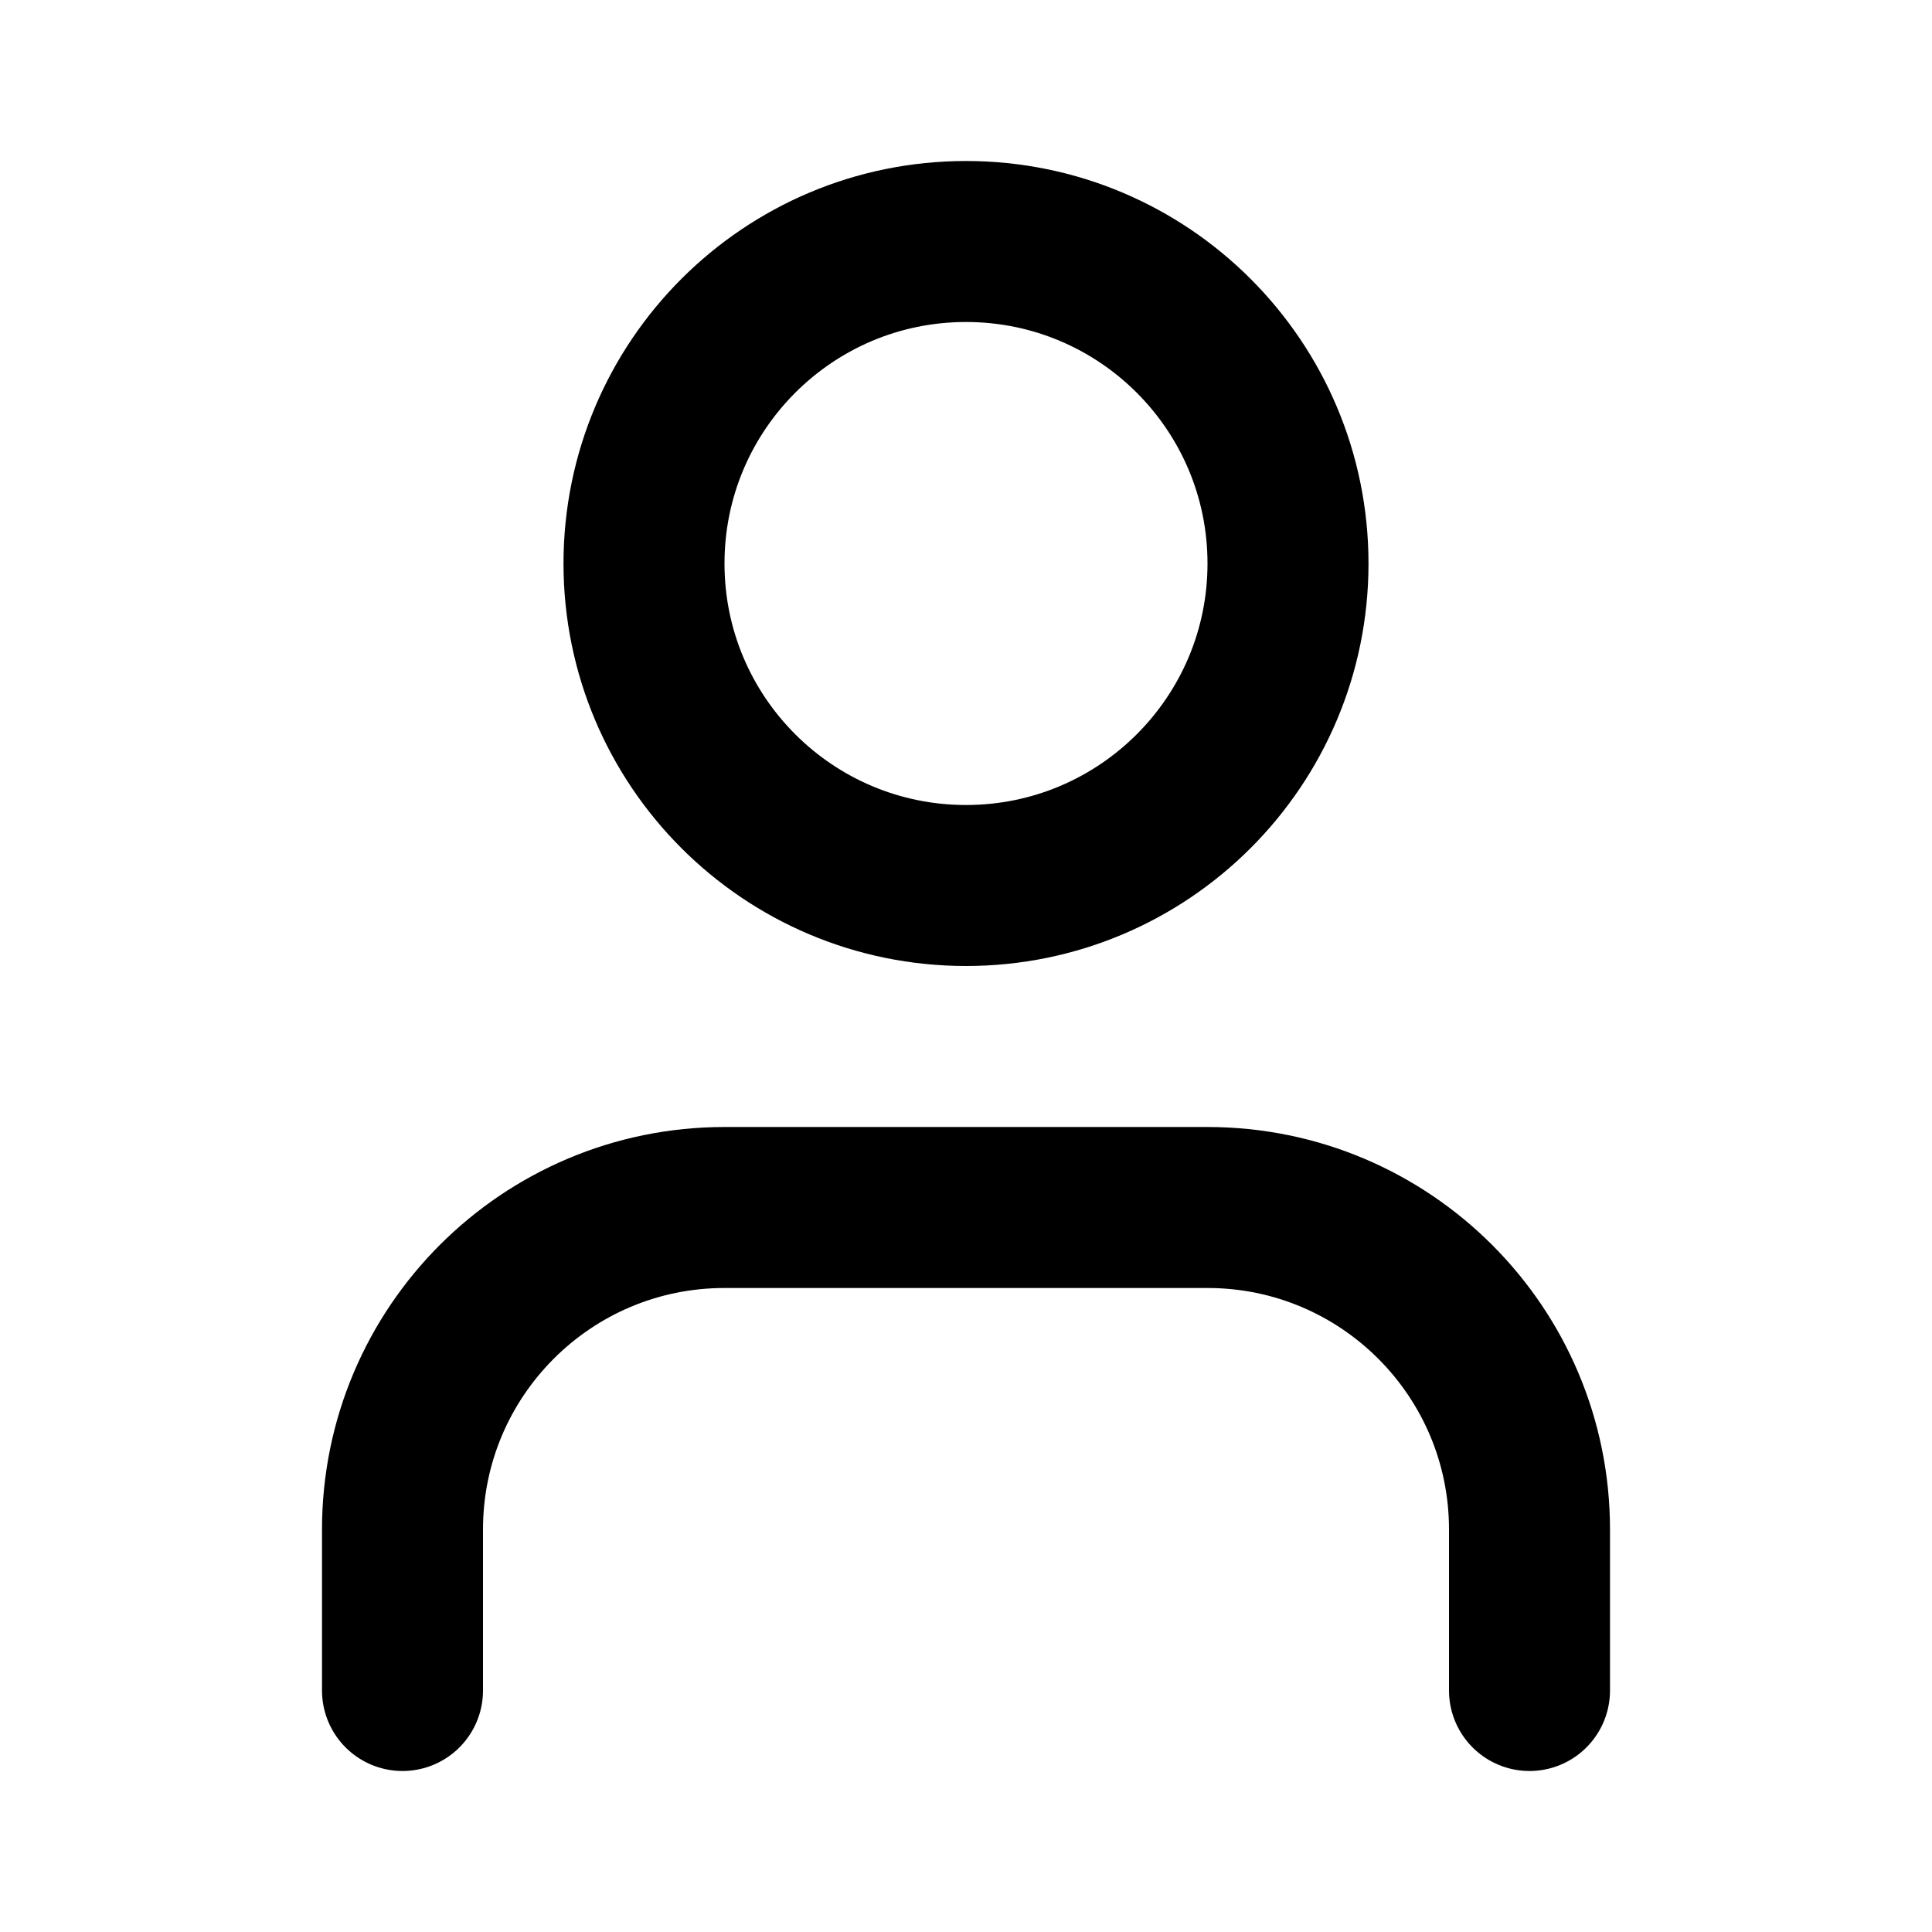
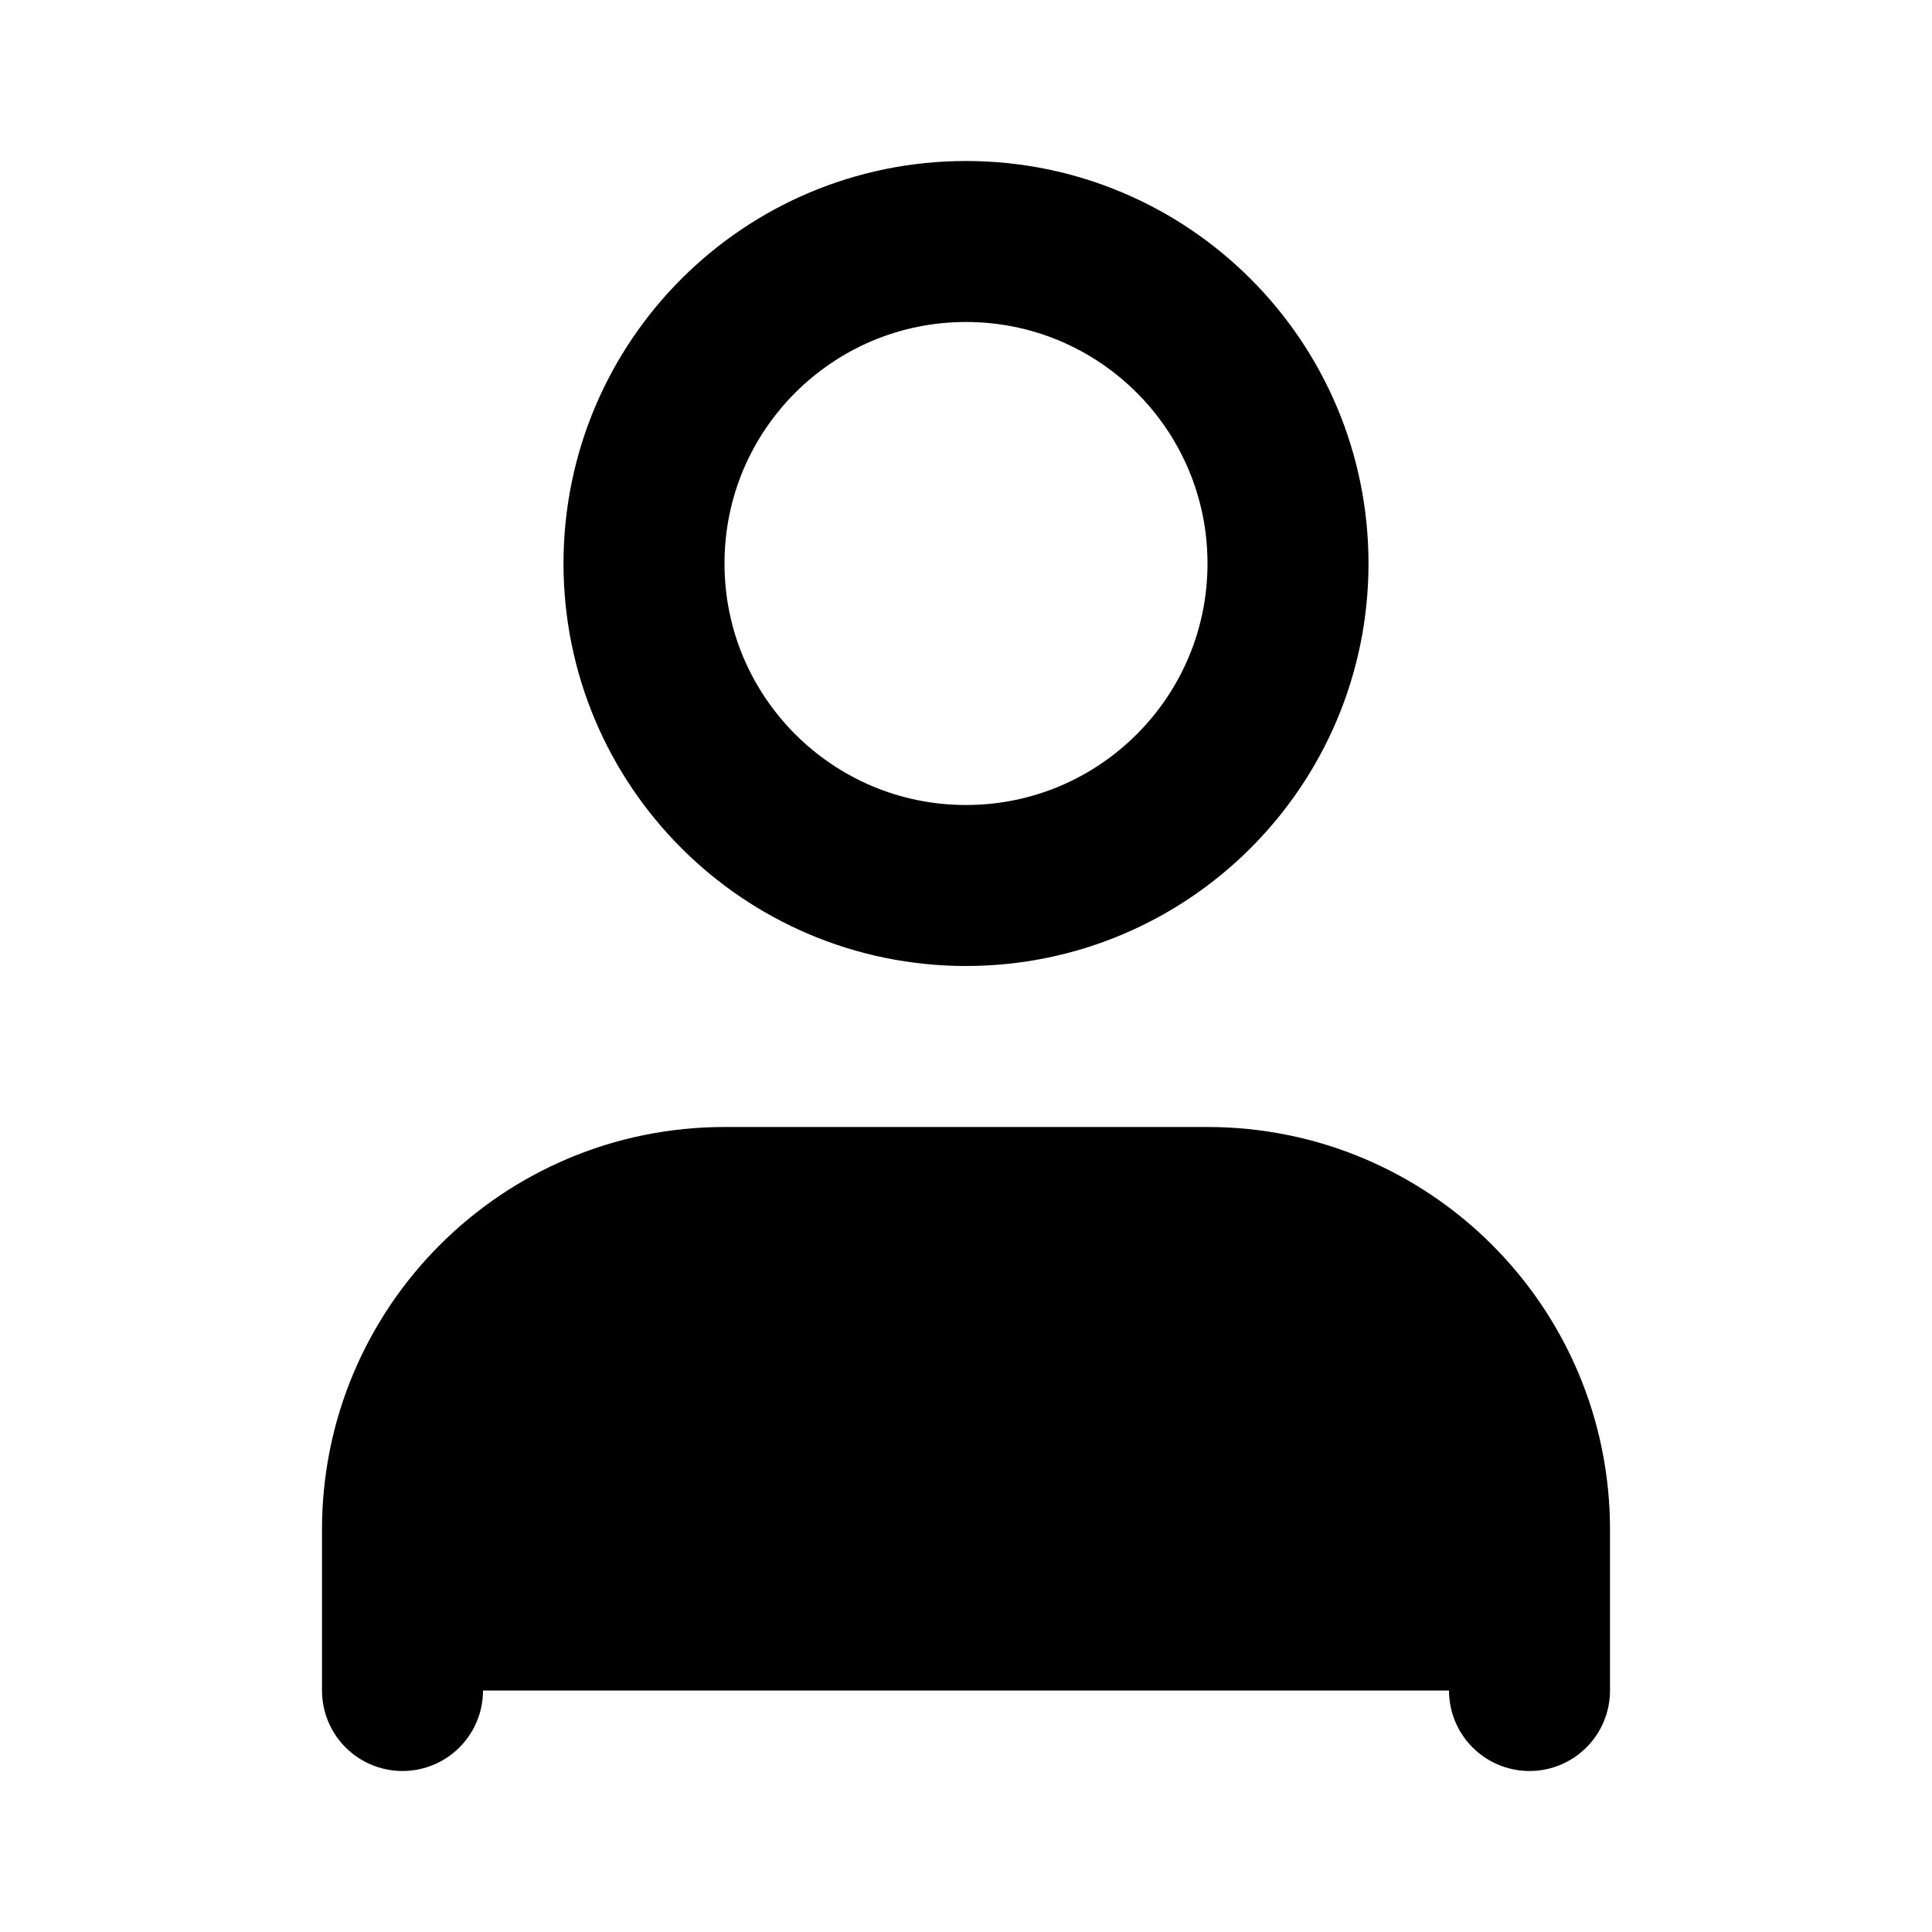
<svg xmlns="http://www.w3.org/2000/svg" width="24" height="24" viewBox="0 0 24 24" fill="none" stroke="currentColor" stroke-width="2" stroke-linecap="round" stroke-linejoin="round" class="lucide lucide-user">
-   <path d="M19 21v-2a4 4 0 0 0-4-4H9a4 4 0 0 0-4 4v2" />
+   <path fill="currentColor" stroke="currentColor" d="M19 21v-2a4 4 0 0 0-4-4H9a4 4 0 0 0-4 4v2" />
  <circle cx="12" cy="7" r="4" />
</svg>
